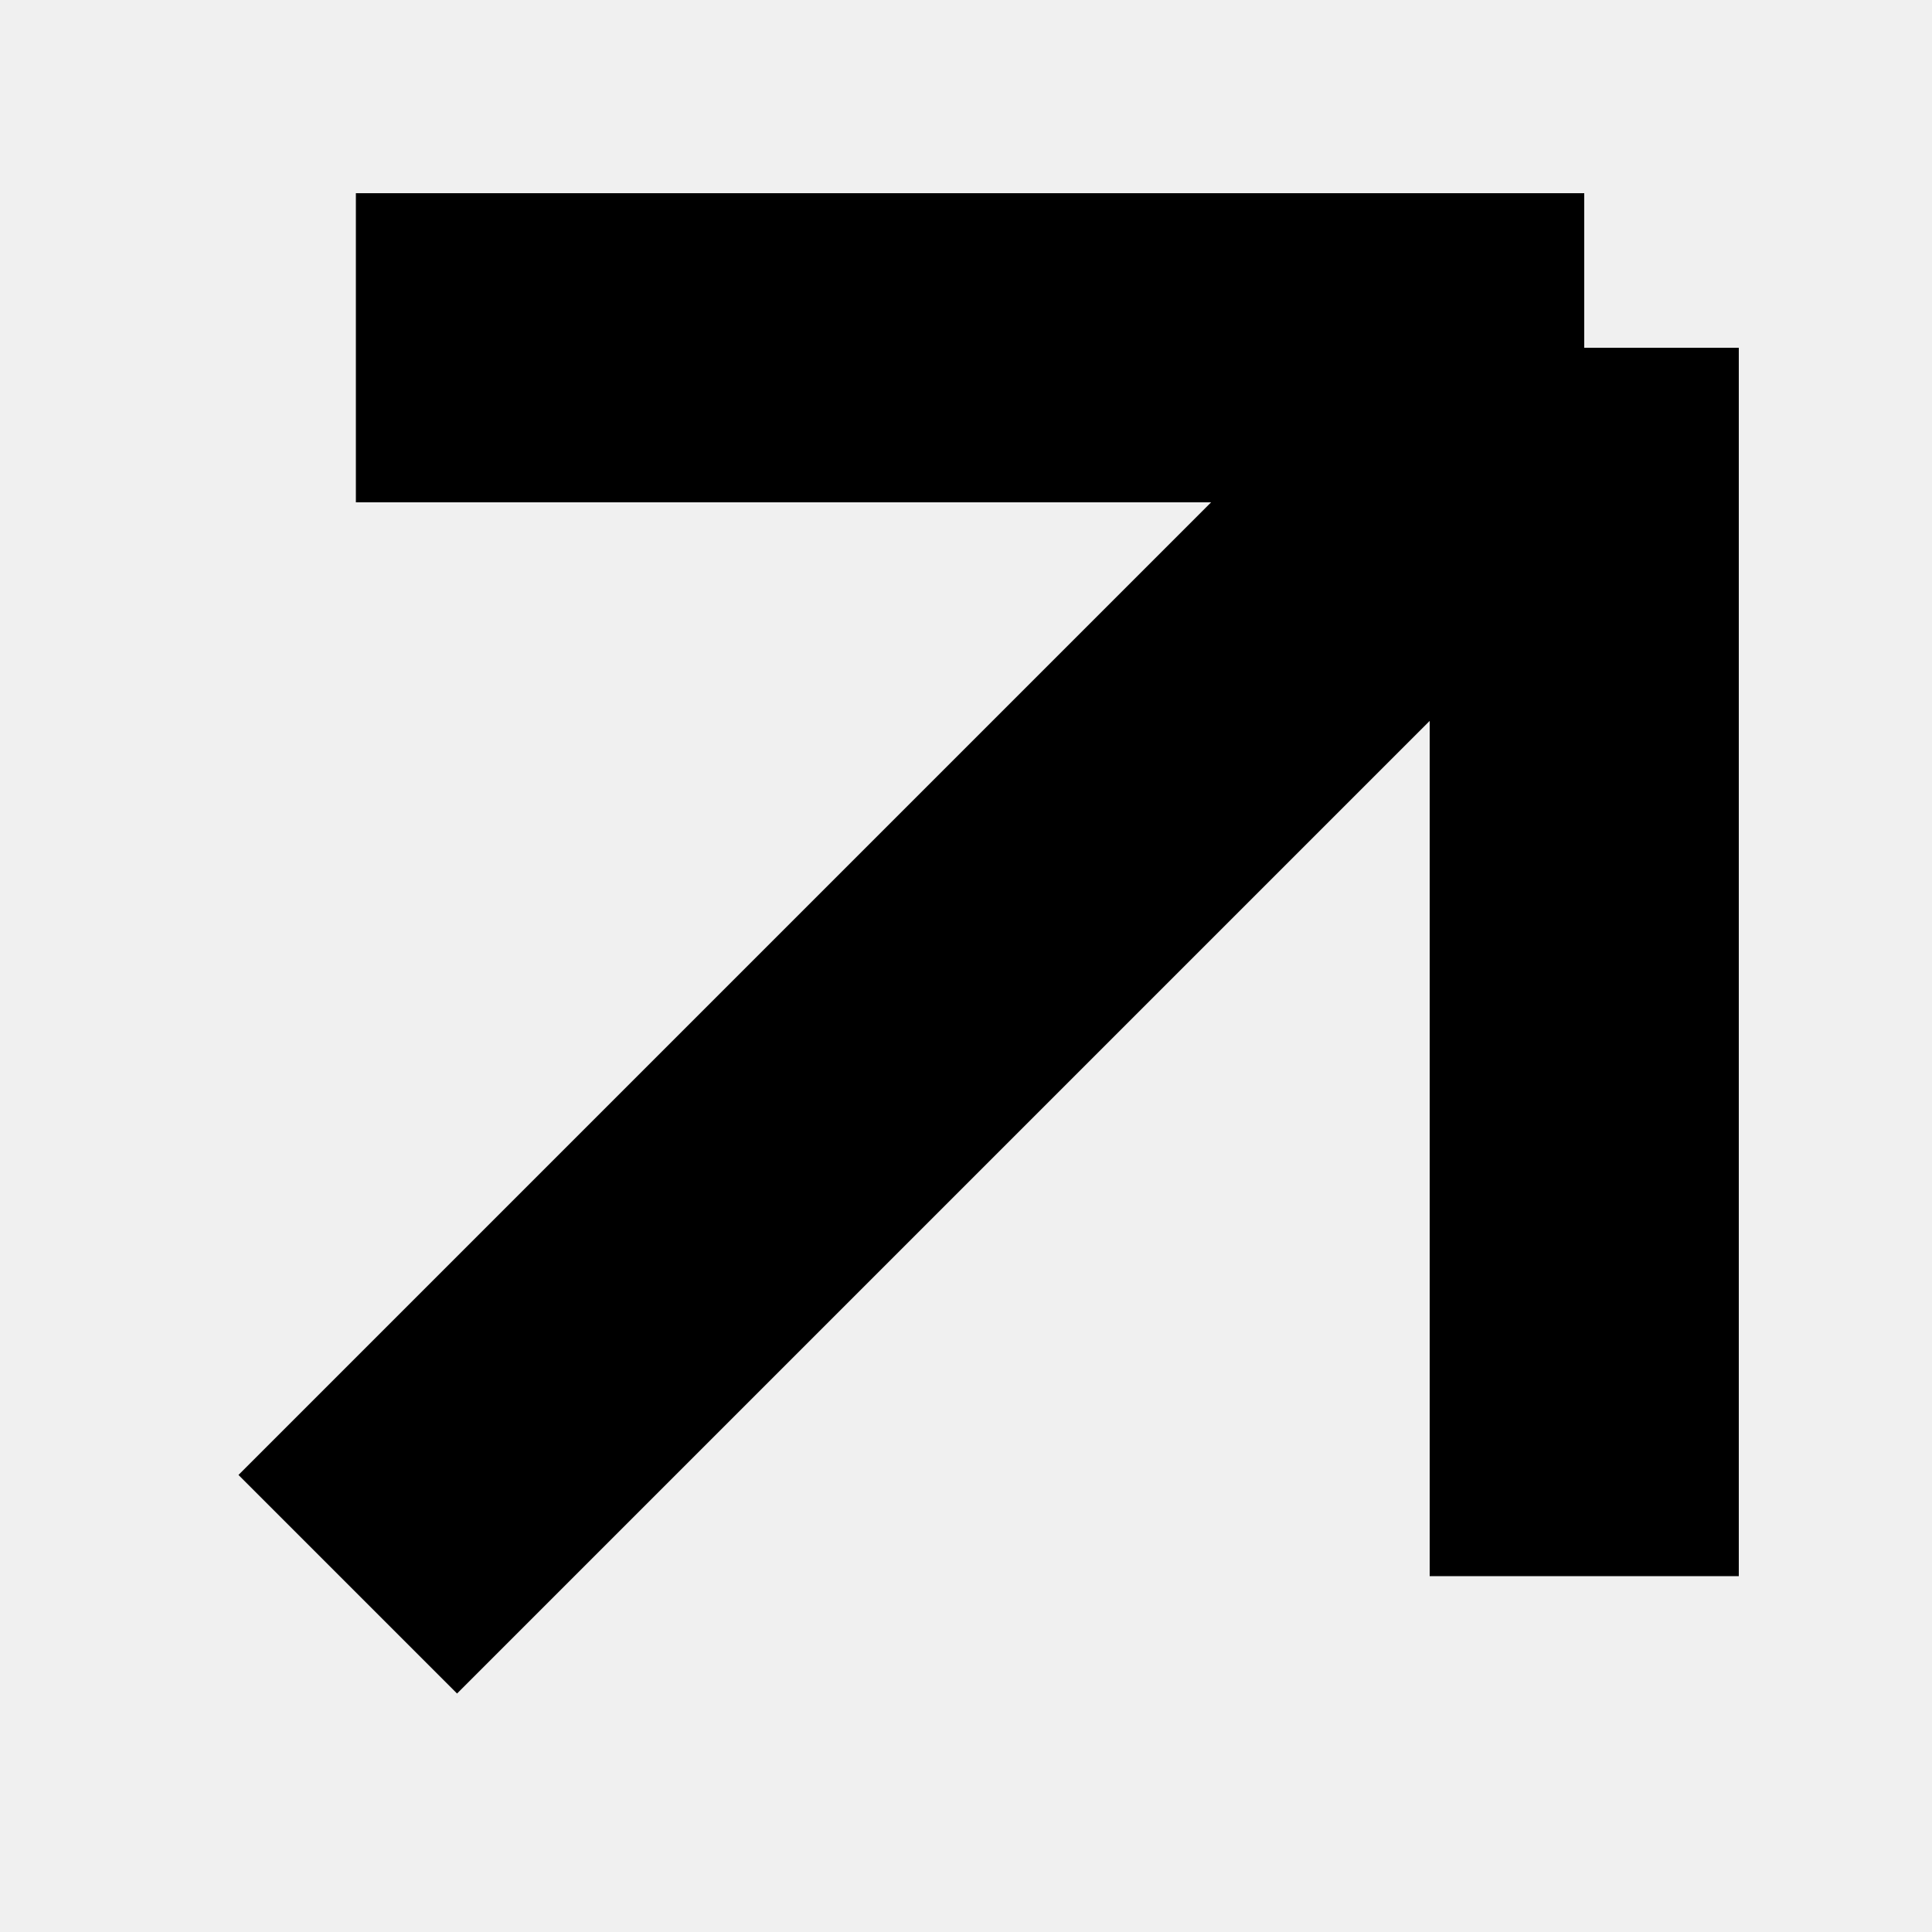
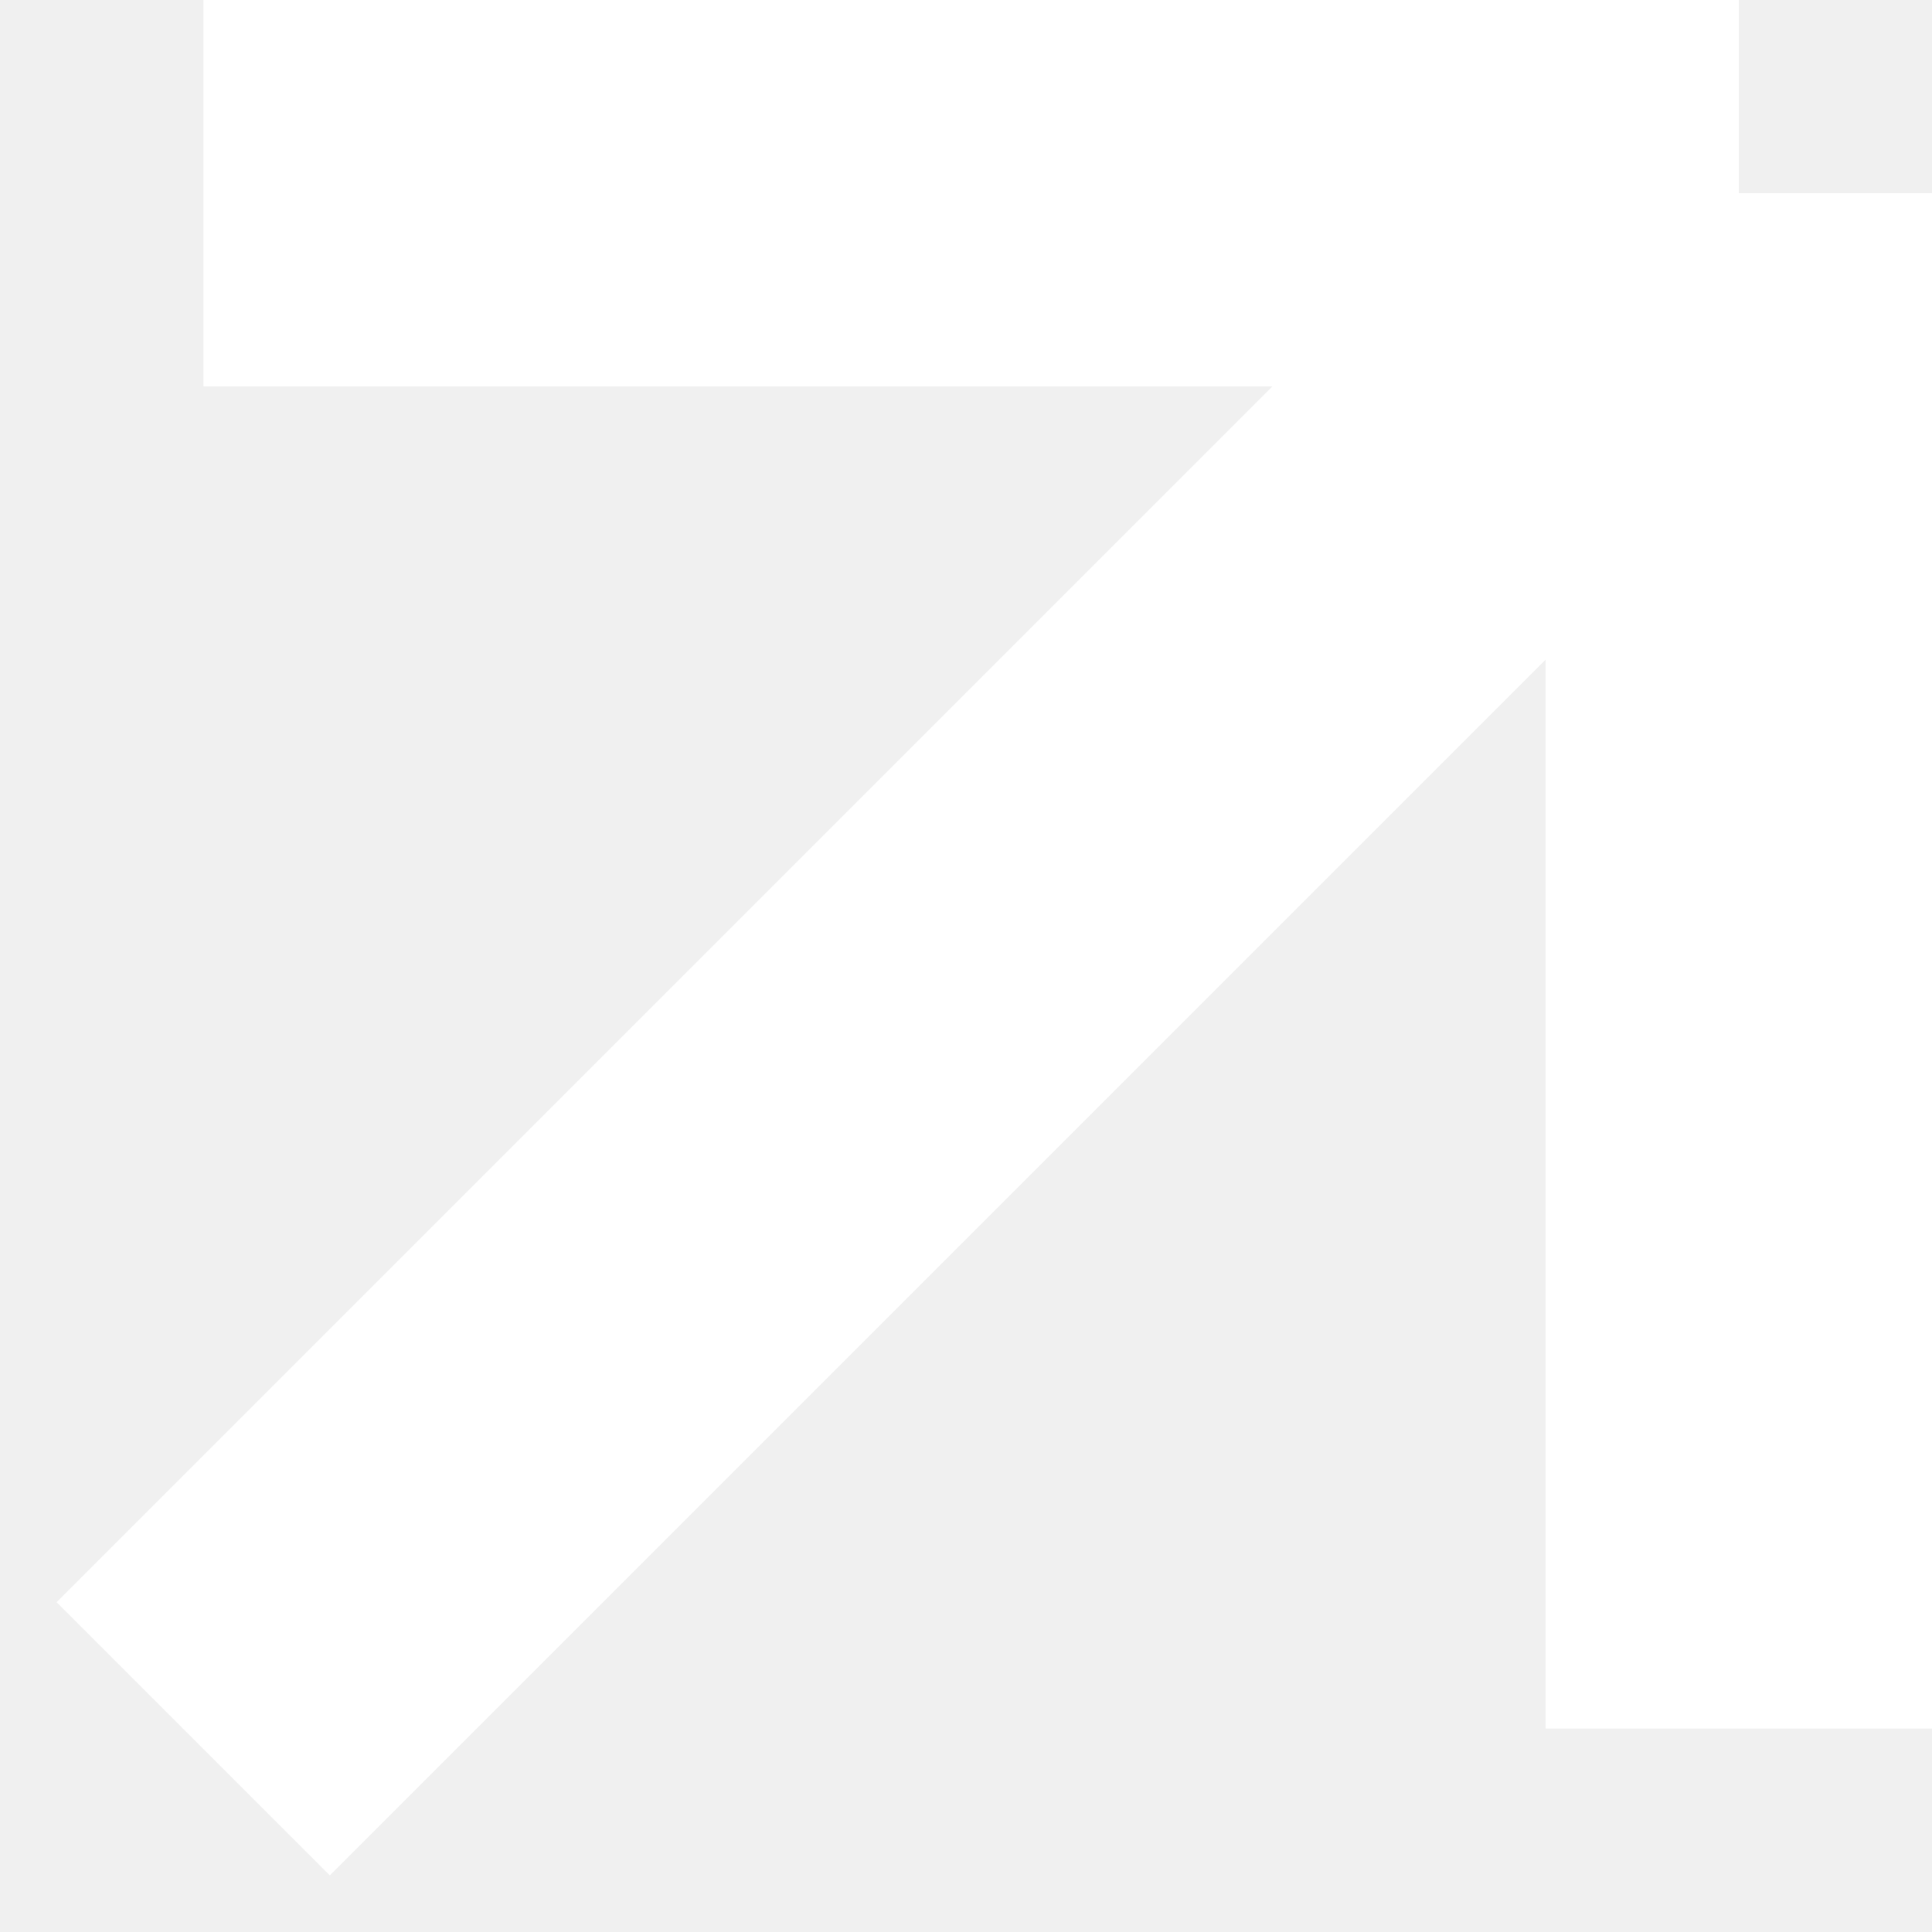
<svg xmlns="http://www.w3.org/2000/svg" width="10" height="10" viewBox="0 0 10 10" fill="none">
-   <g clip-path="url(#clip0_2369_2507)">
-     <path d="M1.8 8.2L8.2 1.8M8.2 1.8H1.842M8.2 1.8V8.158" stroke="currentColor" stroke-width="1.6" />
+   <g clip-path="url(#clip0_11_681)">
+     <path d="M1 9L9 1M9 1H1.053M9 1V8.947" stroke="white" stroke-width="2" />
  </g>
+   <defs>
+     <clipPath id="clip0_11_681">
+       <rect width="10" height="10" fill="white" />
+     </clipPath>
+   </defs>
</svg>
